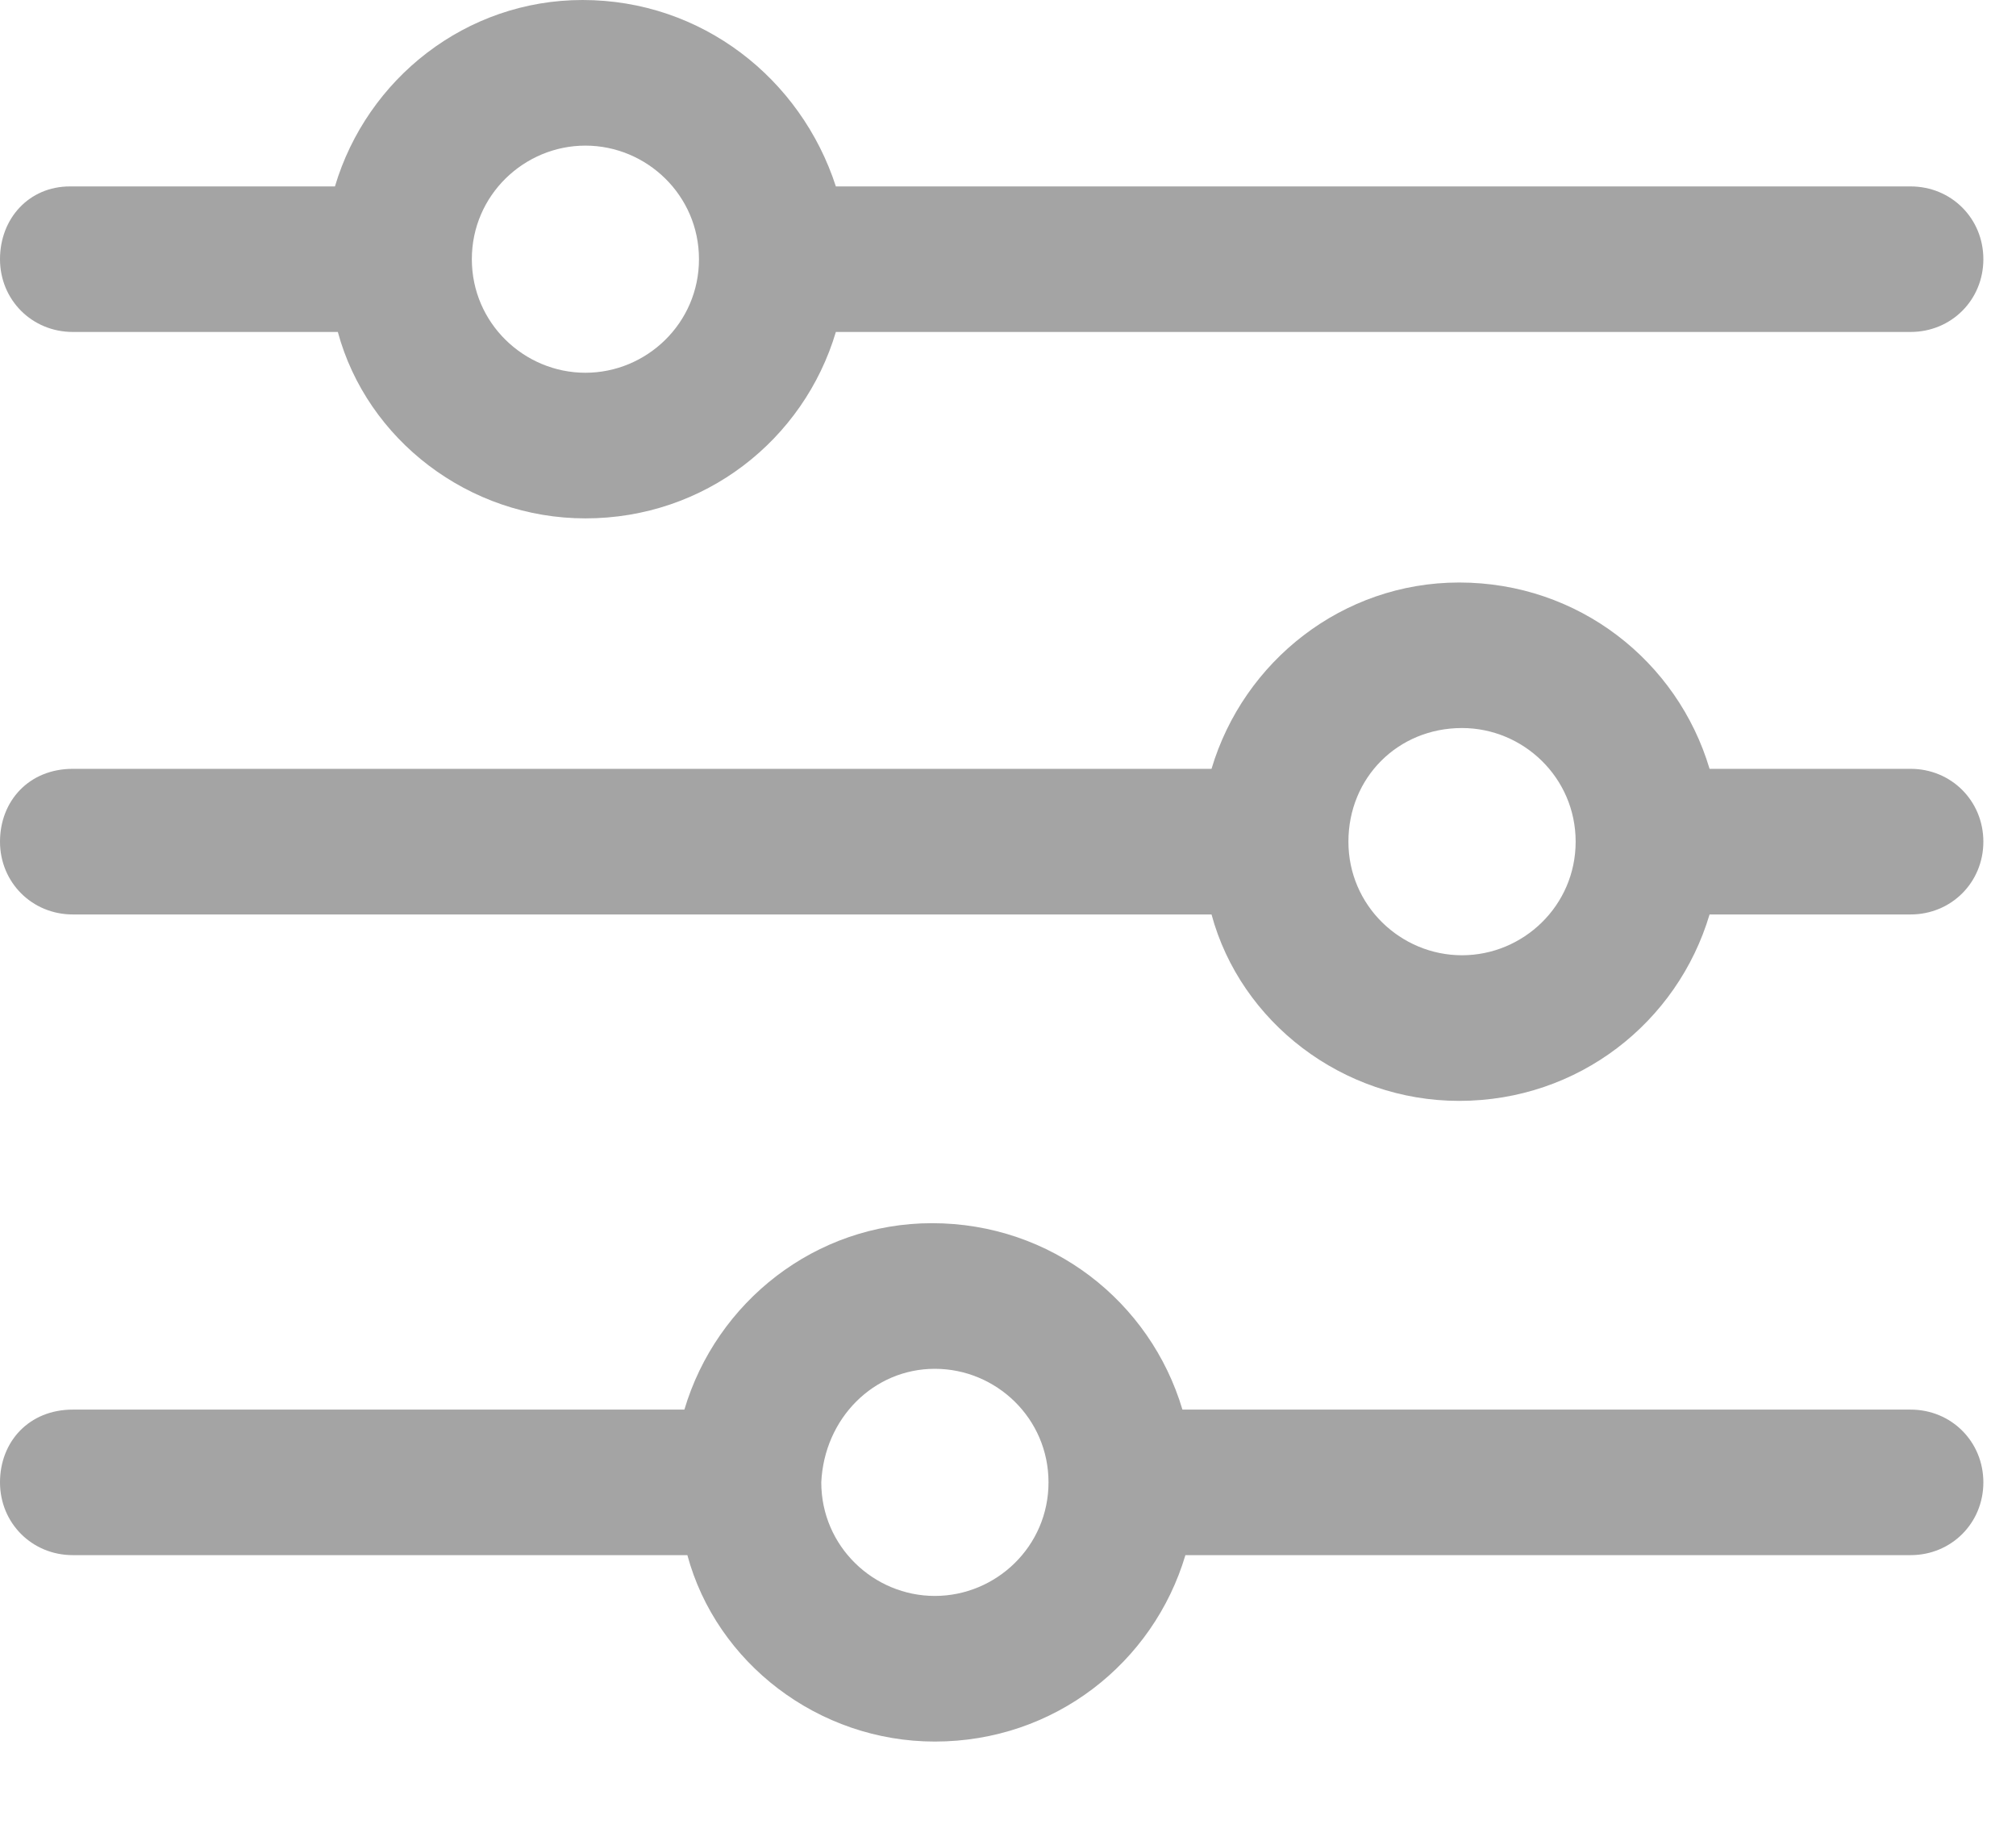
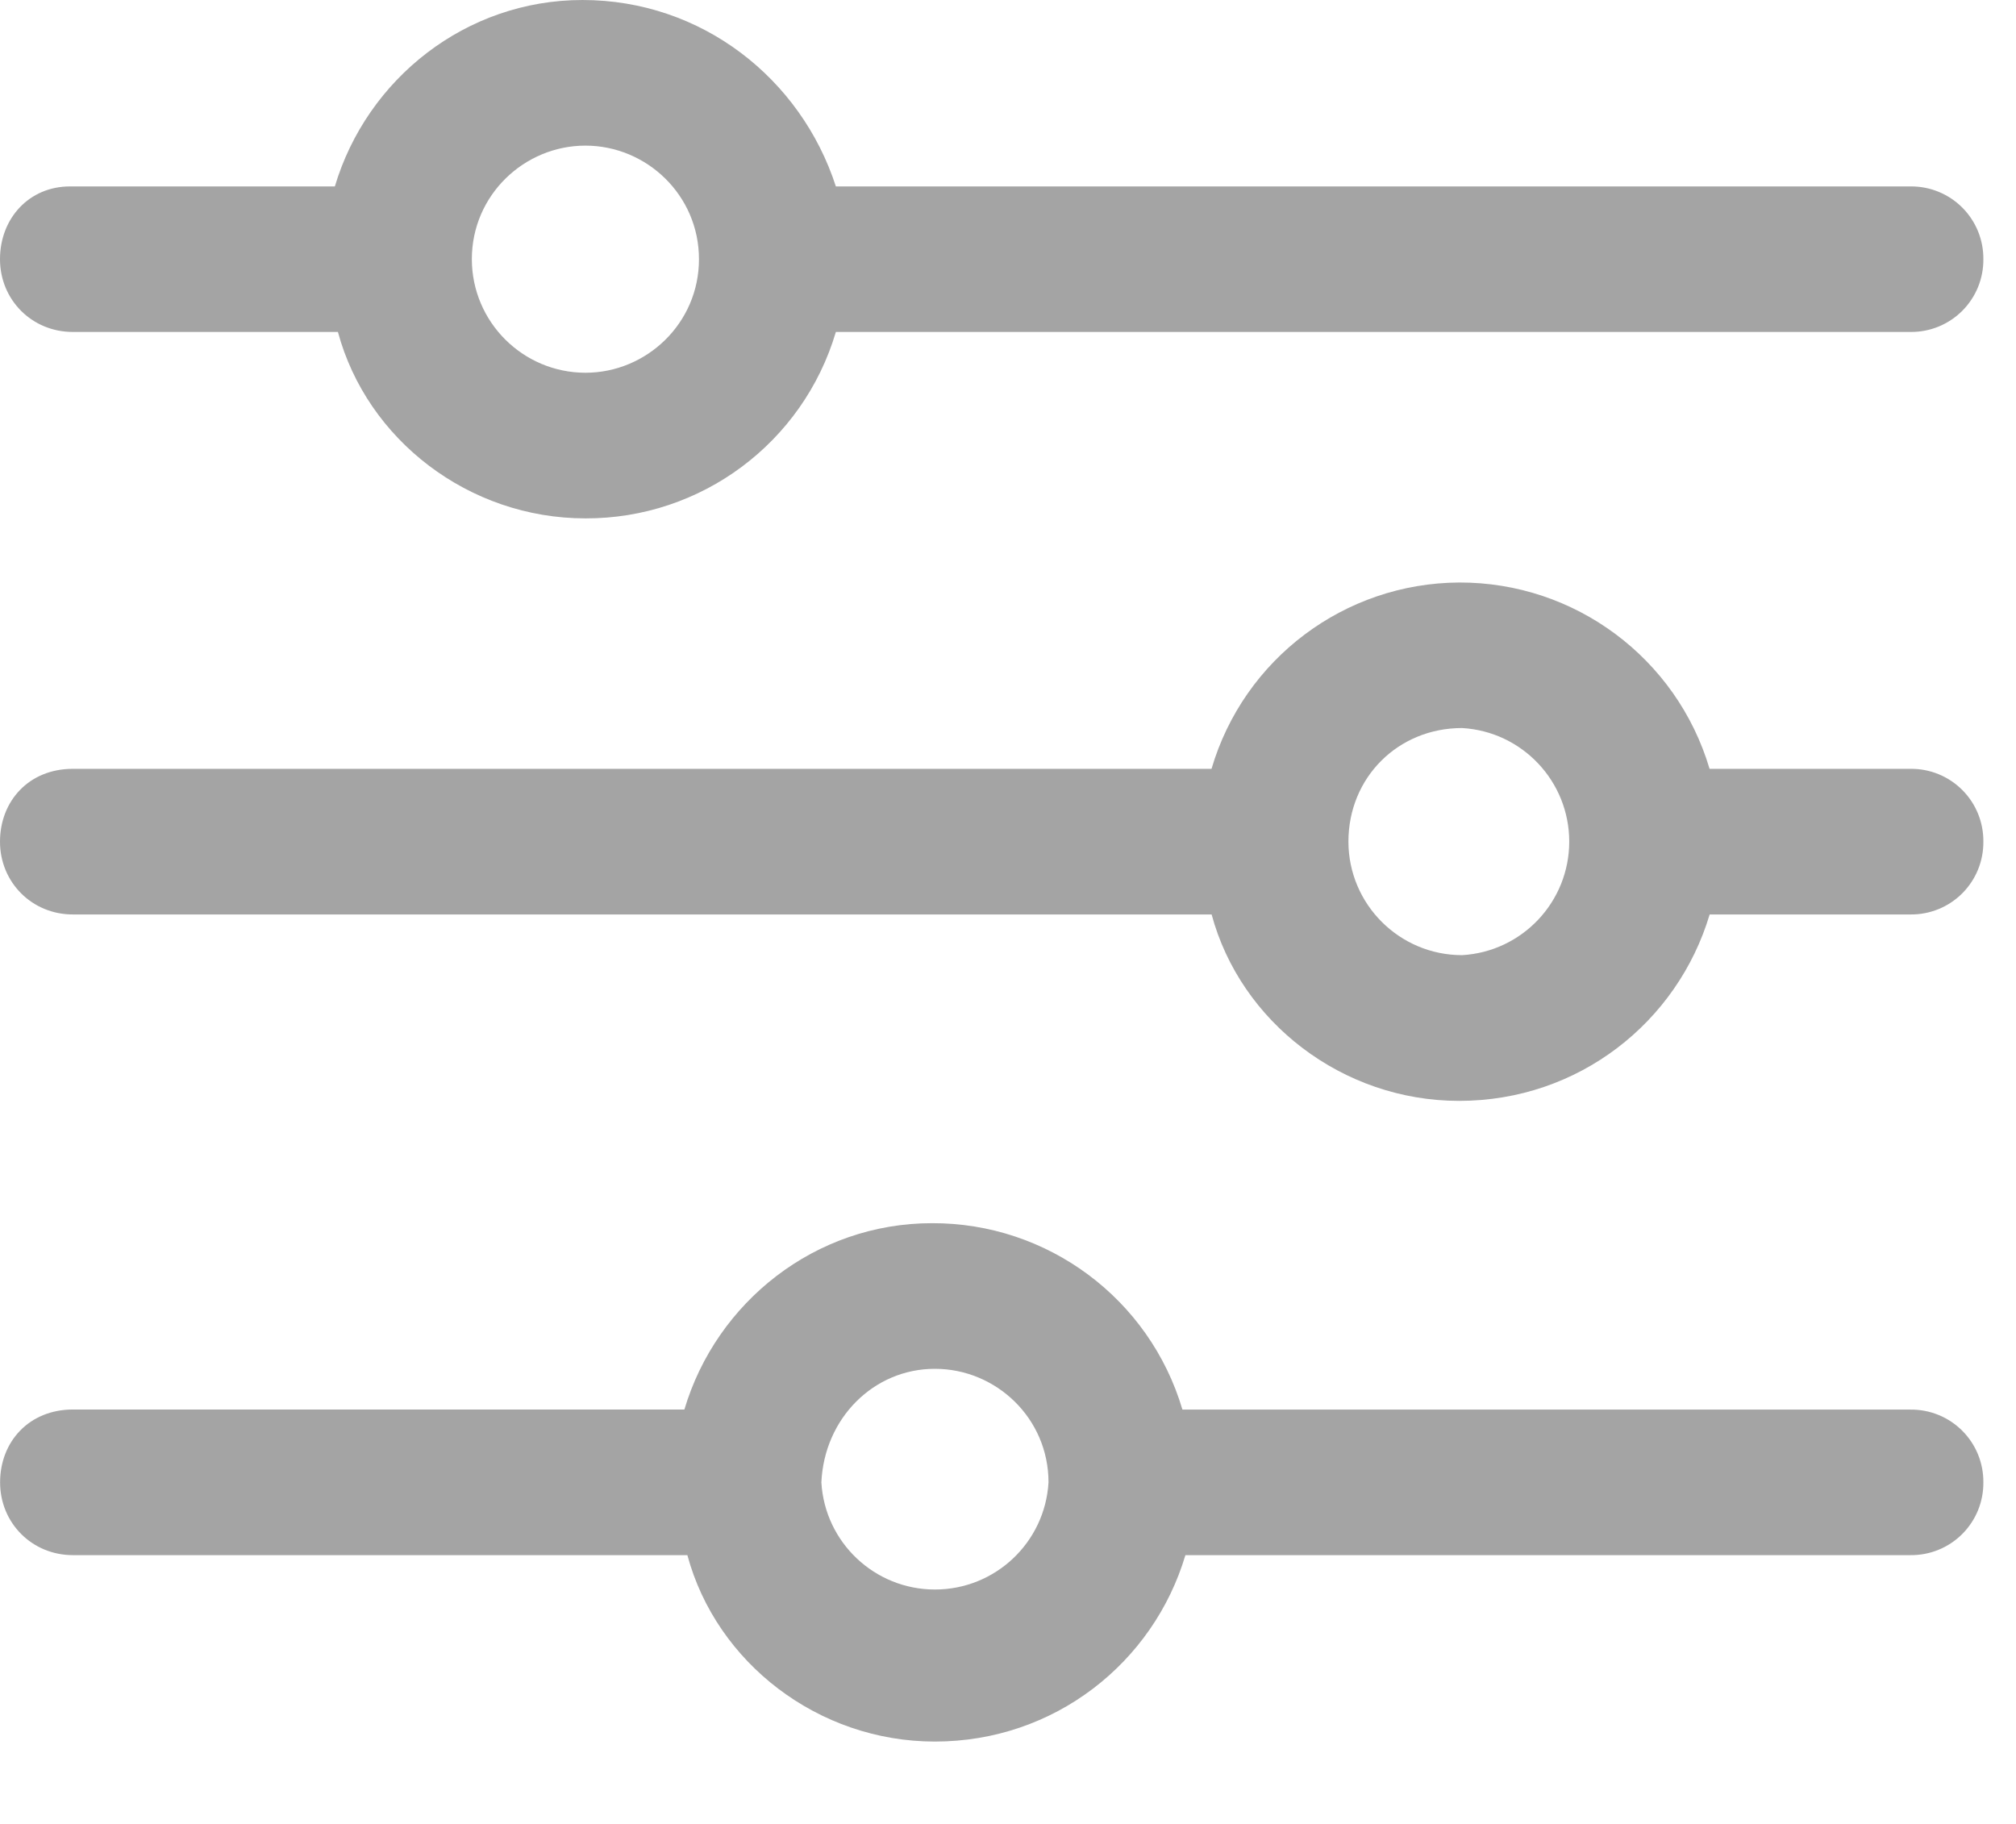
- <svg xmlns="http://www.w3.org/2000/svg" width="21" height="19" viewBox="0 0 21 19" fill="none">
-   <path d="M6.068 0C4.854 0 3.823 0.819 3.489 1.942H0.728C0.303 1.942 0 2.275 0 2.7C0 3.125 0.334 3.458 0.758 3.458H3.519C3.823 4.581 4.884 5.4 6.098 5.4C7.342 5.4 8.373 4.581 8.707 3.458H19.902C20.326 3.458 20.66 3.125 20.66 2.7C20.66 2.275 20.326 1.942 19.902 1.942H8.707C8.343 0.819 7.311 0 6.068 0ZM6.098 1.517C6.735 1.517 7.281 2.033 7.281 2.7C7.281 3.367 6.735 3.883 6.098 3.883C5.461 3.883 4.915 3.367 4.915 2.7C4.915 2.033 5.461 1.517 6.098 1.517Z" fill="#A4A4A4" />
-   <path d="M15.199 6.068C13.986 6.068 12.954 6.887 12.62 8.009H0.758C0.303 8.009 0 8.343 0 8.768C0 9.192 0.334 9.526 0.758 9.526H12.62C12.924 10.649 13.986 11.468 15.199 11.468C16.443 11.468 17.474 10.649 17.808 9.526H19.902C20.326 9.526 20.66 9.192 20.66 8.768C20.66 8.343 20.326 8.009 19.902 8.009H17.808C17.474 6.887 16.443 6.068 15.199 6.068ZM15.229 7.584C15.867 7.584 16.413 8.1 16.413 8.768C16.413 9.435 15.867 9.951 15.229 9.951C14.592 9.951 14.046 9.435 14.046 8.768C14.046 8.1 14.562 7.584 15.229 7.584Z" fill="#A4A4A4" />
-   <path d="M9.708 12.742C8.495 12.742 7.463 13.561 7.129 14.684H0.758C0.303 14.684 0 15.017 0 15.442C0 15.867 0.334 16.2 0.758 16.2H7.16C7.463 17.323 8.525 18.142 9.738 18.142C10.982 18.142 12.014 17.323 12.348 16.2H19.902C20.326 16.2 20.66 15.867 20.66 15.442C20.66 15.017 20.326 14.684 19.902 14.684H12.317C11.983 13.561 10.952 12.742 9.708 12.742ZM9.738 14.259C10.376 14.259 10.922 14.774 10.922 15.442C10.922 16.109 10.376 16.625 9.738 16.625C9.101 16.625 8.555 16.109 8.555 15.442C8.586 14.774 9.101 14.259 9.738 14.259Z" fill="#A4A4A4" />
+ <svg xmlns="http://www.w3.org/2000/svg" width="21" height="19" fill="none">
+   <path d="M6.068 0c-1.214 0-2.245.82-2.58 1.942H.729C.303 1.942 0 2.275 0 2.7s.334.758.758.758H3.52C3.823 4.582 4.884 5.4 6.098 5.4a2.712 2.712 0 002.609-1.942h11.195a.751.751 0 00.758-.758.751.751 0 00-.758-.758H8.707C8.343.819 7.31 0 6.067 0zm.03 1.517c.637 0 1.183.516 1.183 1.183s-.546 1.183-1.183 1.183A1.185 1.185 0 014.915 2.7c0-.667.546-1.183 1.183-1.183zM15.2 6.068a2.704 2.704 0 00-2.58 1.941H.758c-.455 0-.758.334-.758.759 0 .424.334.758.758.758h11.863c.303 1.123 1.365 1.942 2.578 1.942 1.244 0 2.275-.82 2.61-1.942h2.093a.751.751 0 00.758-.758.751.751 0 00-.758-.759h-2.094A2.712 2.712 0 0015.2 6.068zm.03 1.516a1.185 1.185 0 010 2.366 1.185 1.185 0 01-1.184-1.182c0-.668.516-1.184 1.184-1.184zm-5.522 5.158c-1.213 0-2.245.819-2.579 1.941H.76c-.456 0-.759.334-.759.759s.334.758.758.758H7.16c.303 1.123 1.365 1.942 2.578 1.942 1.244 0 2.276-.82 2.61-1.942h7.554a.751.751 0 00.758-.758.751.751 0 00-.758-.758h-7.585a2.712 2.712 0 00-2.609-1.942zm.03 1.517c.638 0 1.184.515 1.184 1.183a1.185 1.185 0 01-2.366 0c.03-.668.545-1.183 1.182-1.183z" fill="#A4A4A4" />
</svg>
